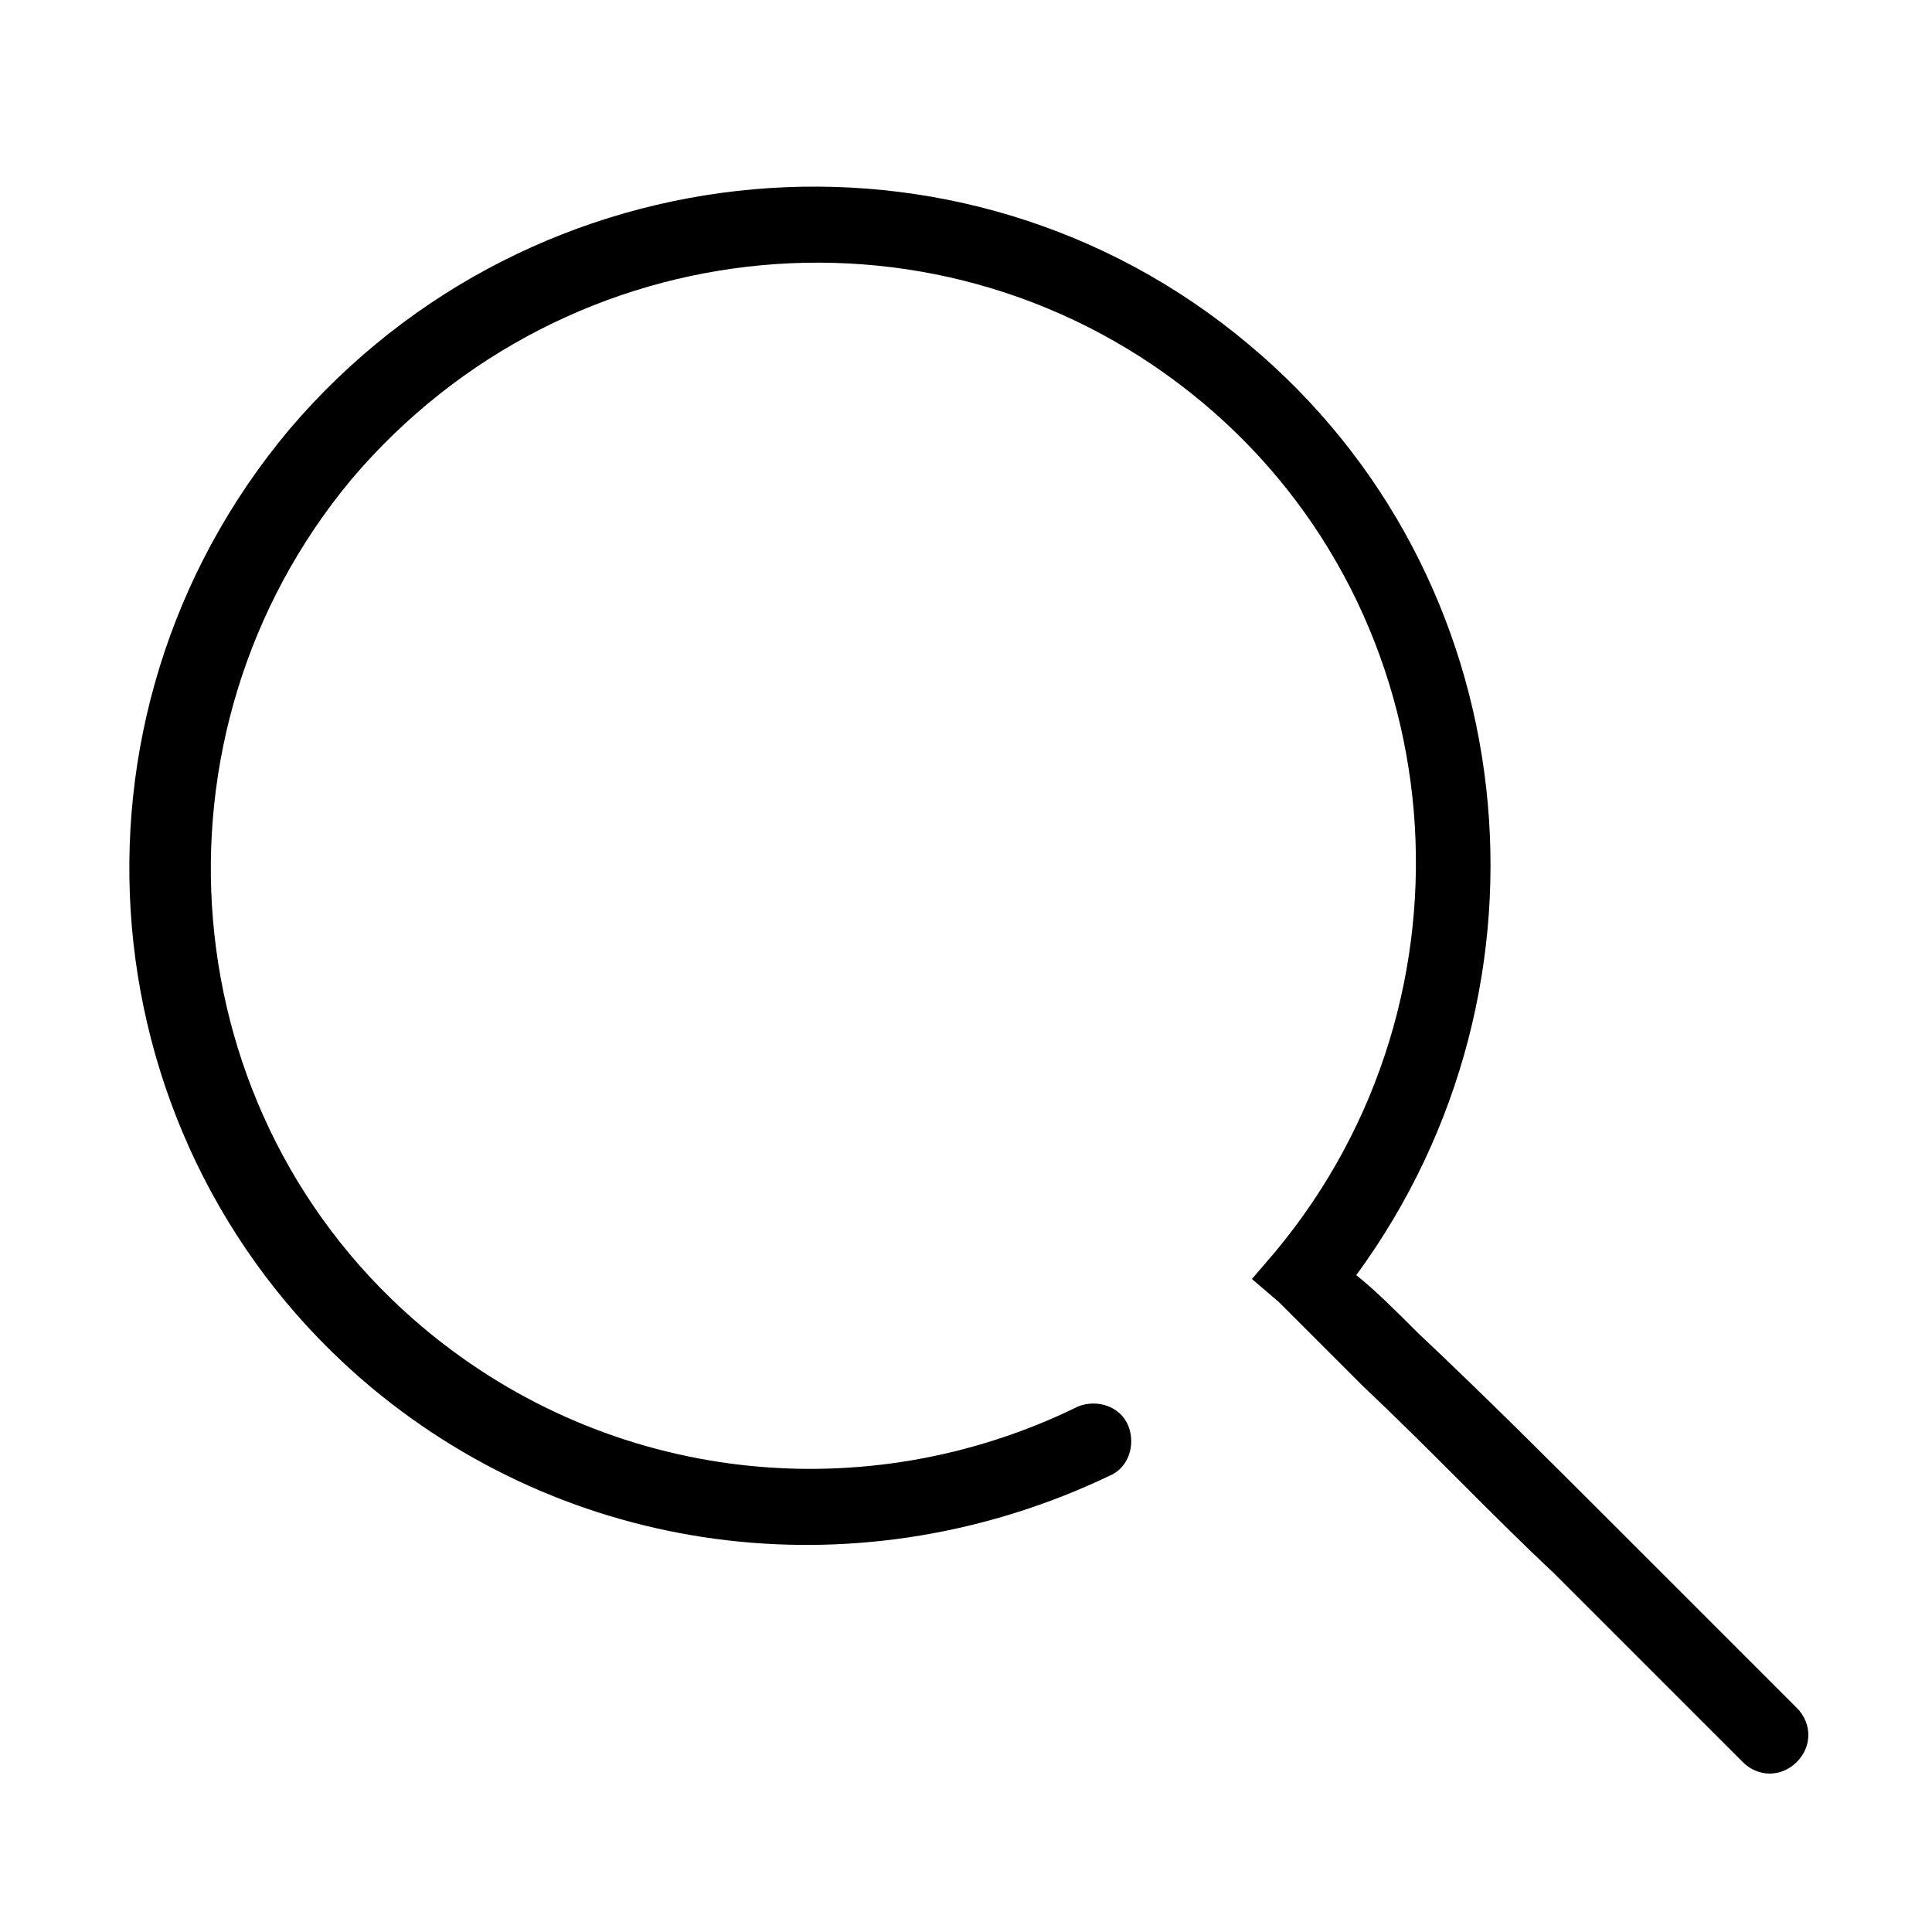
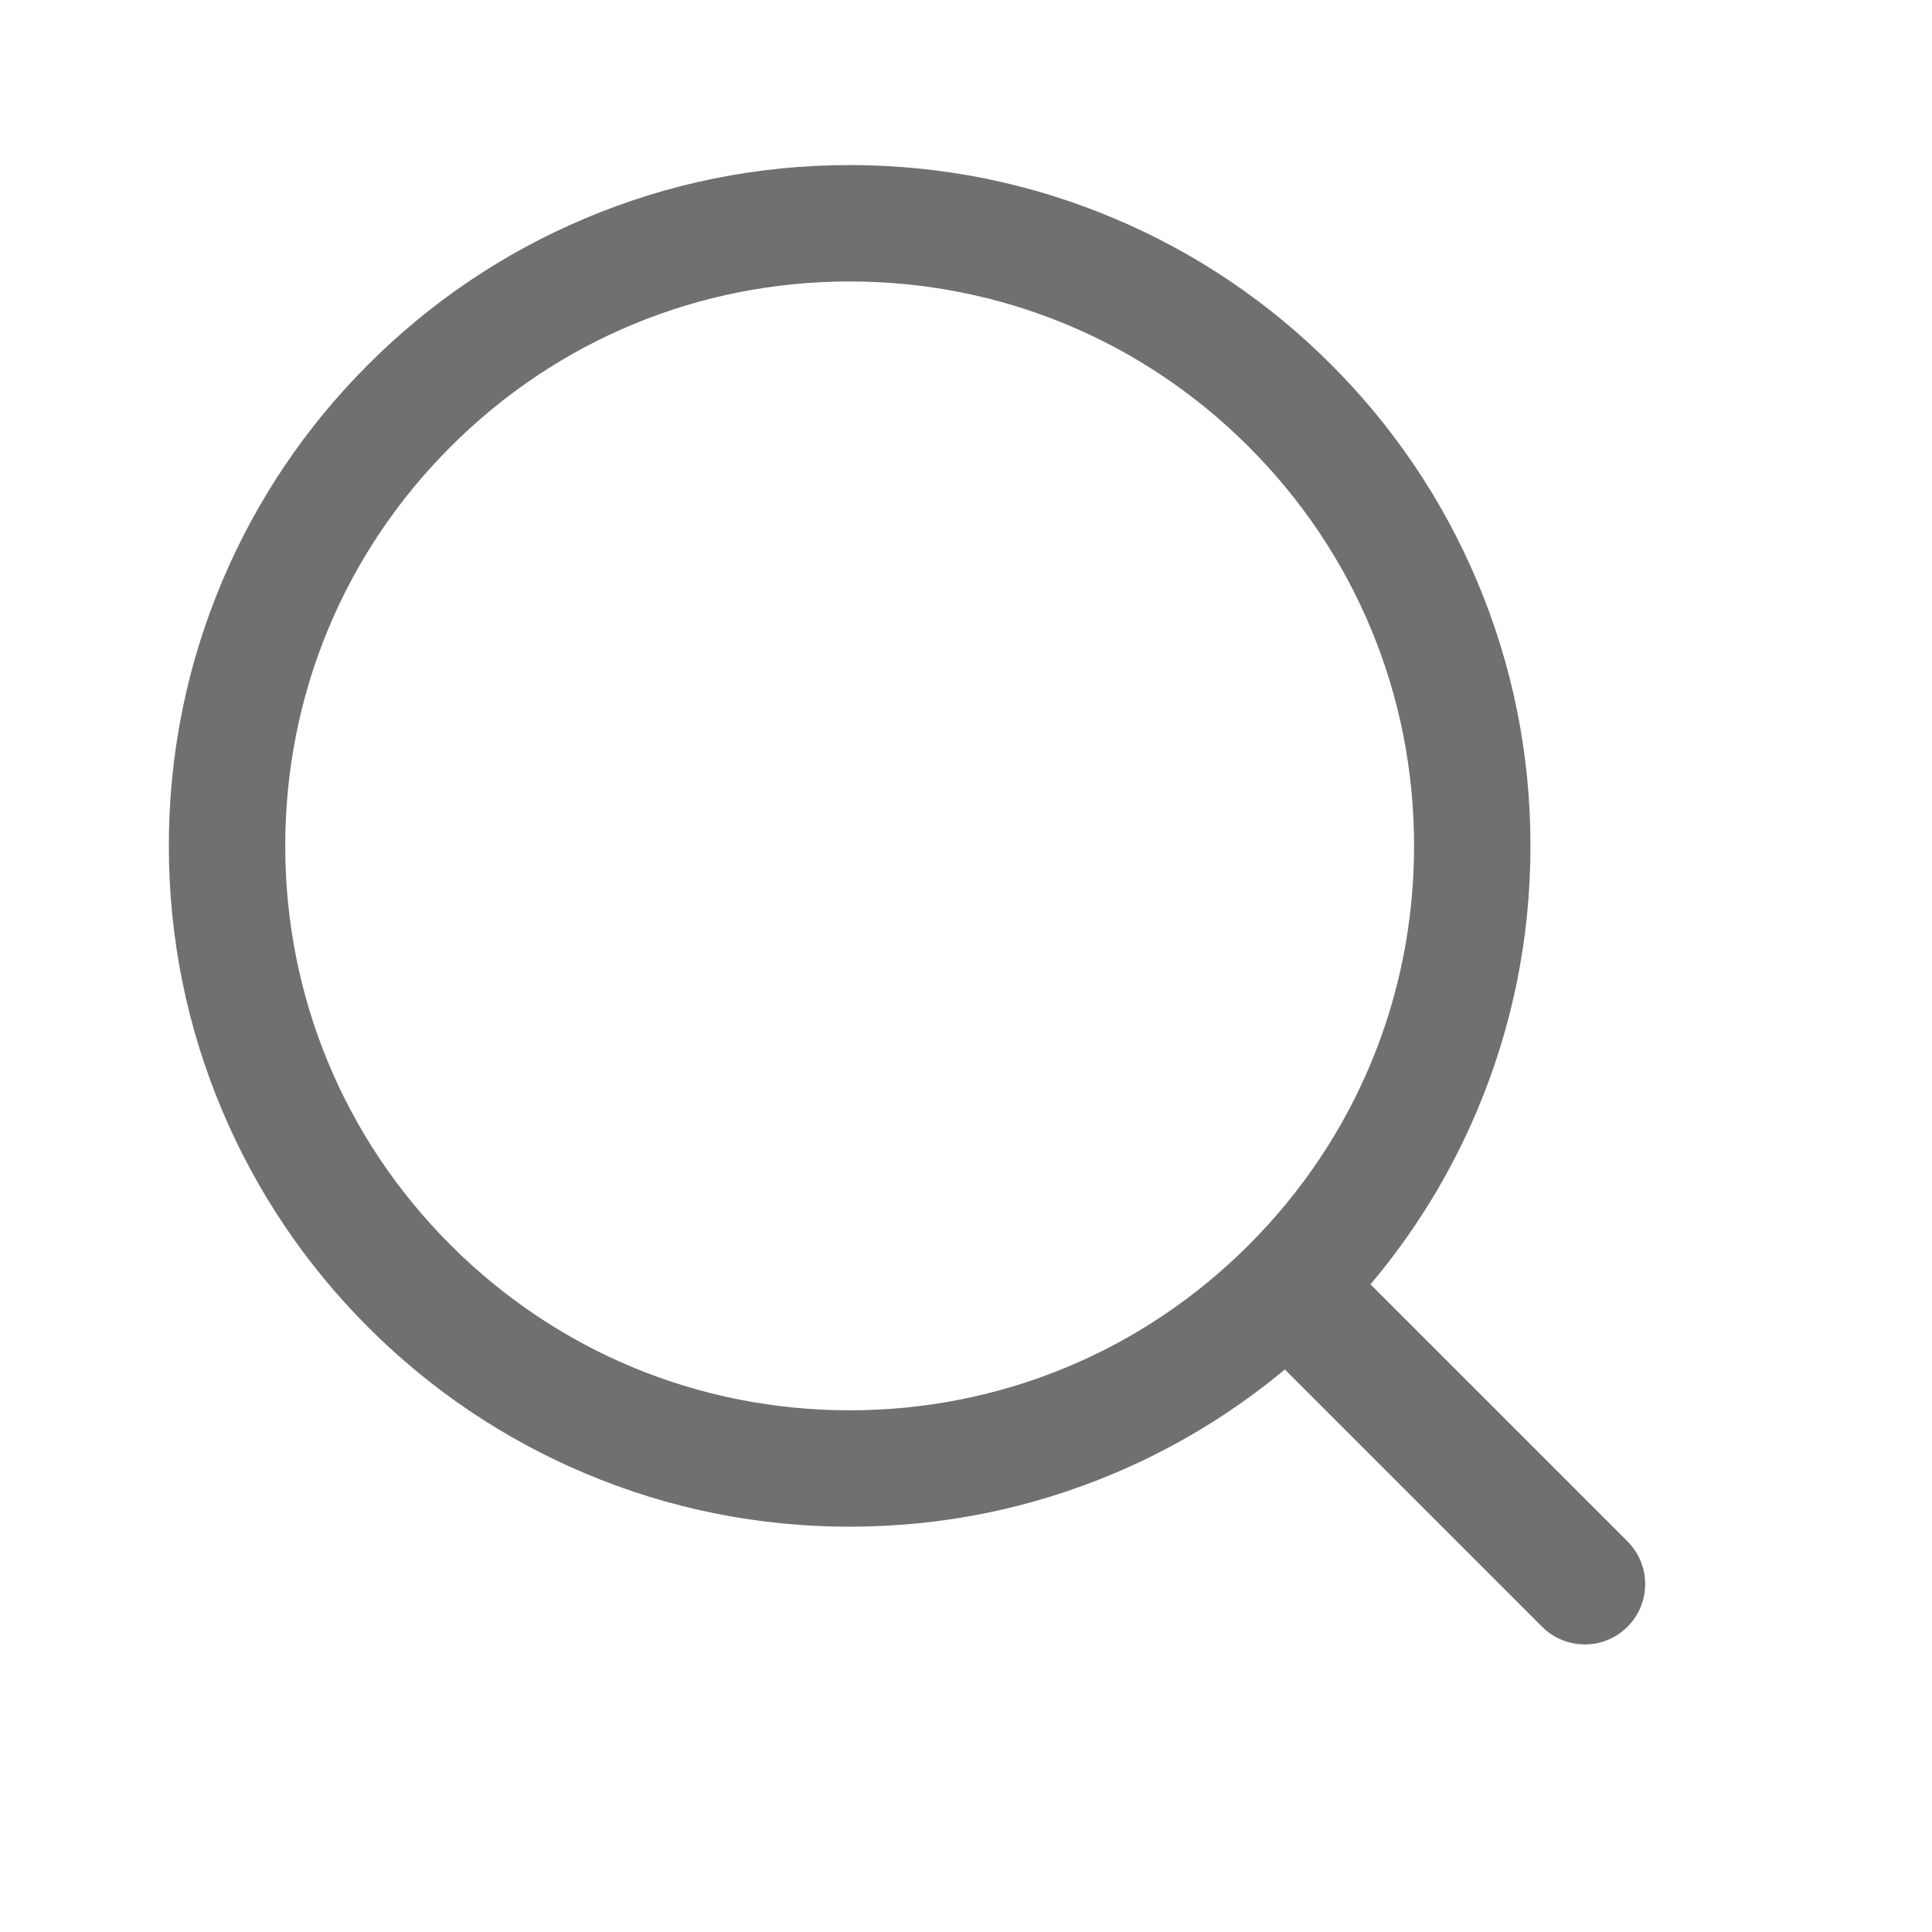
- <svg xmlns="http://www.w3.org/2000/svg" t="1539522528656" class="icon" style="" viewBox="0 0 1024 1024" version="1.1" p-id="2064" width="200" height="200">
+ <svg xmlns="http://www.w3.org/2000/svg" t="1541734834260" class="icon" style="" viewBox="0 0 1024 1024" version="1.1" p-id="1126" width="200" height="200">
  <defs>
    <style type="text/css" />
  </defs>
-   <path d="M661.504 182.272c-151.552-126.976-378.88-106.496-507.904 45.056-129.024 153.6-108.544 380.928 43.008 507.904 110.592 92.16 262.144 108.544 391.168 47.104 10.24-4.096 14.336-16.384 10.24-26.624-4.096-10.24-16.384-14.336-26.624-10.24-112.64 55.296-247.808 40.96-346.112-40.96-135.168-112.64-151.552-315.392-38.912-450.56 114.688-135.168 315.392-153.6 450.56-40.96s151.552 315.392 38.912 450.56l-12.288 14.336 14.336 12.288 12.288 12.288 32.768 32.768c34.816 32.768 67.584 67.584 100.352 98.304l2.048 2.048 98.304 98.304c8.192 8.192 20.48 8.192 28.672 0 8.192-8.192 8.192-20.48 0-28.672l-98.304-98.304-2.048-2.048c-30.72-30.72-65.536-65.536-100.352-98.304-12.288-12.288-22.528-22.528-32.768-30.72 112.64-153.6 90.112-370.688-57.344-493.568z" p-id="2065" />
+   <path d="M862.609 816.955L726.44 680.785l-0.059-0.056a358.907 358.907 0 0 0 56.43-91.927c18.824-44.507 28.369-91.767 28.369-140.467 0-48.701-9.545-95.96-28.369-140.467-18.176-42.973-44.19-81.56-77.319-114.689-33.13-33.129-71.717-59.144-114.69-77.32-44.507-18.825-91.767-28.37-140.467-28.37-48.701 0-95.96 9.545-140.467 28.37-42.973 18.176-81.56 44.19-114.689 77.32-33.13 33.129-59.144 71.717-77.32 114.689-18.825 44.507-28.37 91.767-28.37 140.467 0 48.7 9.545 95.96 28.37 140.467 18.176 42.974 44.19 81.561 77.32 114.69 33.129 33.129 71.717 59.144 114.689 77.319 44.507 18.824 91.767 28.369 140.467 28.369 48.7 0 95.96-9.545 140.467-28.369 32.78-13.864 62.997-32.303 90.197-54.968 0.063 0.064 0.122 0.132 0.186 0.195l136.169 136.17c6.25 6.25 14.438 9.373 22.628 9.373 8.188 0 16.38-3.125 22.627-9.372 12.496-12.496 12.496-32.758 0-45.254z m-412.274-69.466c-79.907 0-155.031-31.118-211.534-87.62-56.503-56.503-87.62-131.627-87.62-211.534s31.117-155.031 87.62-211.534c56.502-56.503 131.626-87.62 211.534-87.62s155.031 31.117 211.534 87.62c56.502 56.502 87.62 131.626 87.62 211.534s-31.118 155.031-87.62 211.534c-56.503 56.502-131.627 87.62-211.534 87.62z" fill="#707070" p-id="1127" />
</svg>
